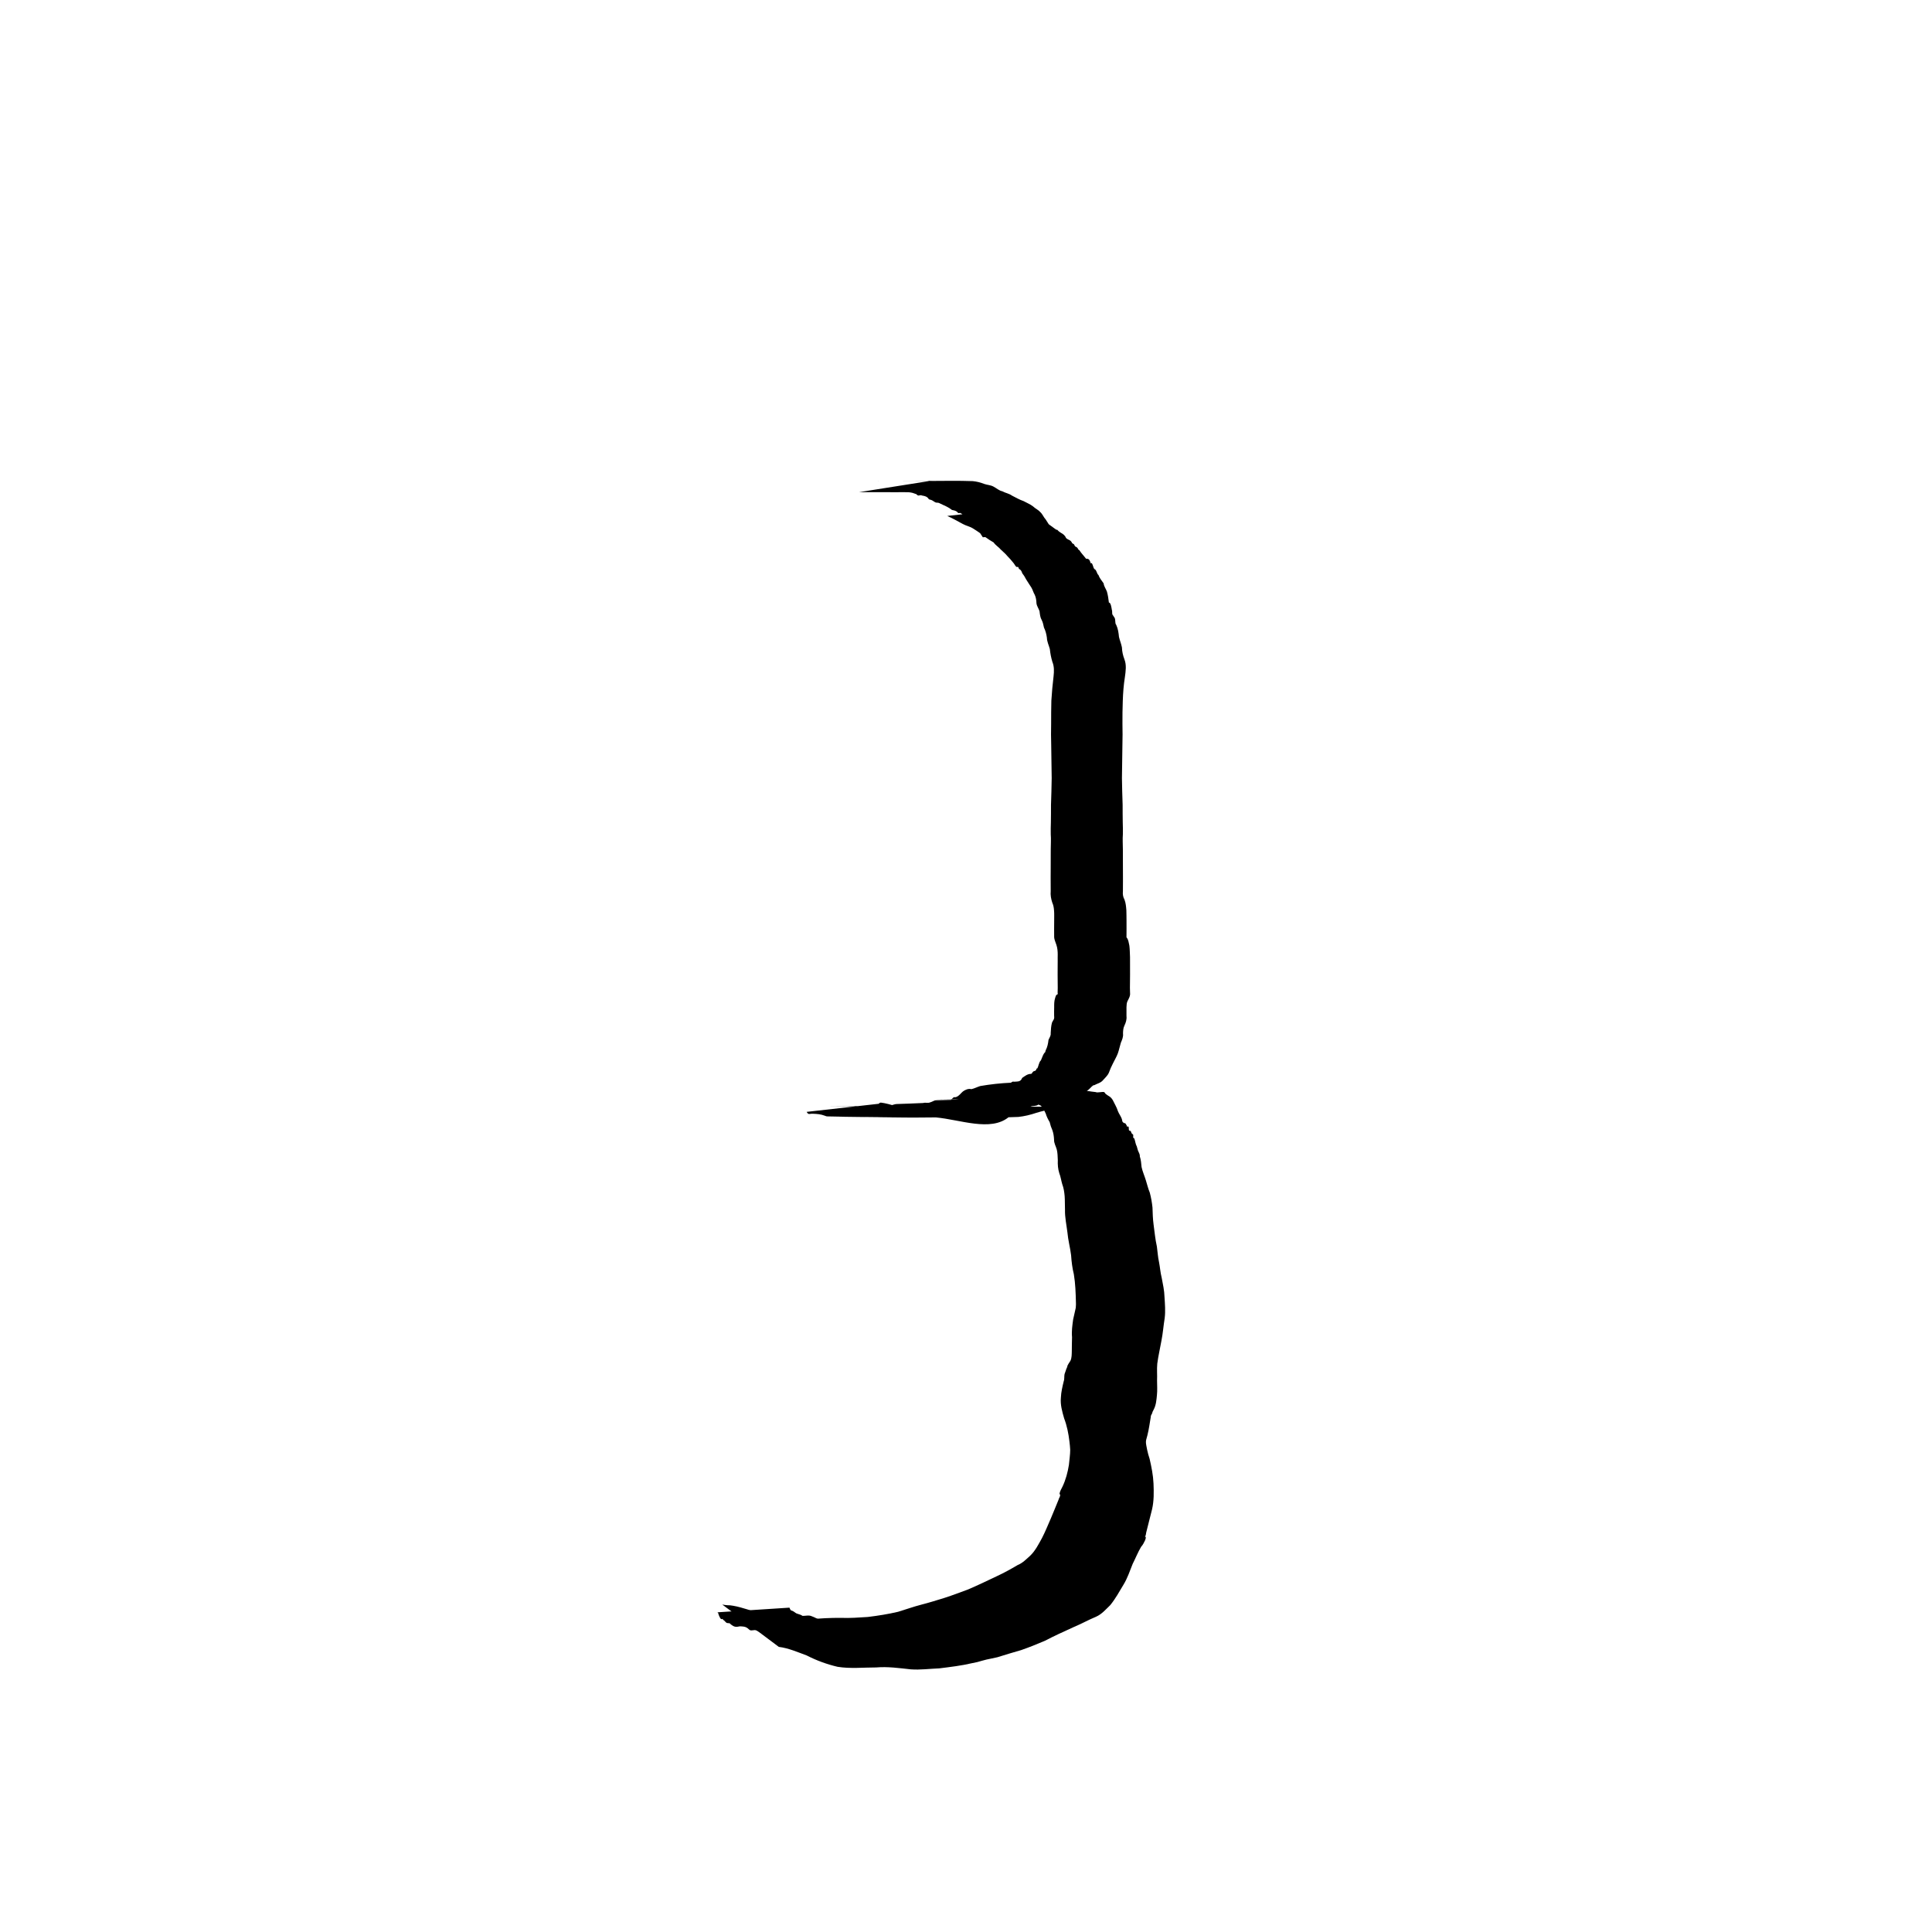
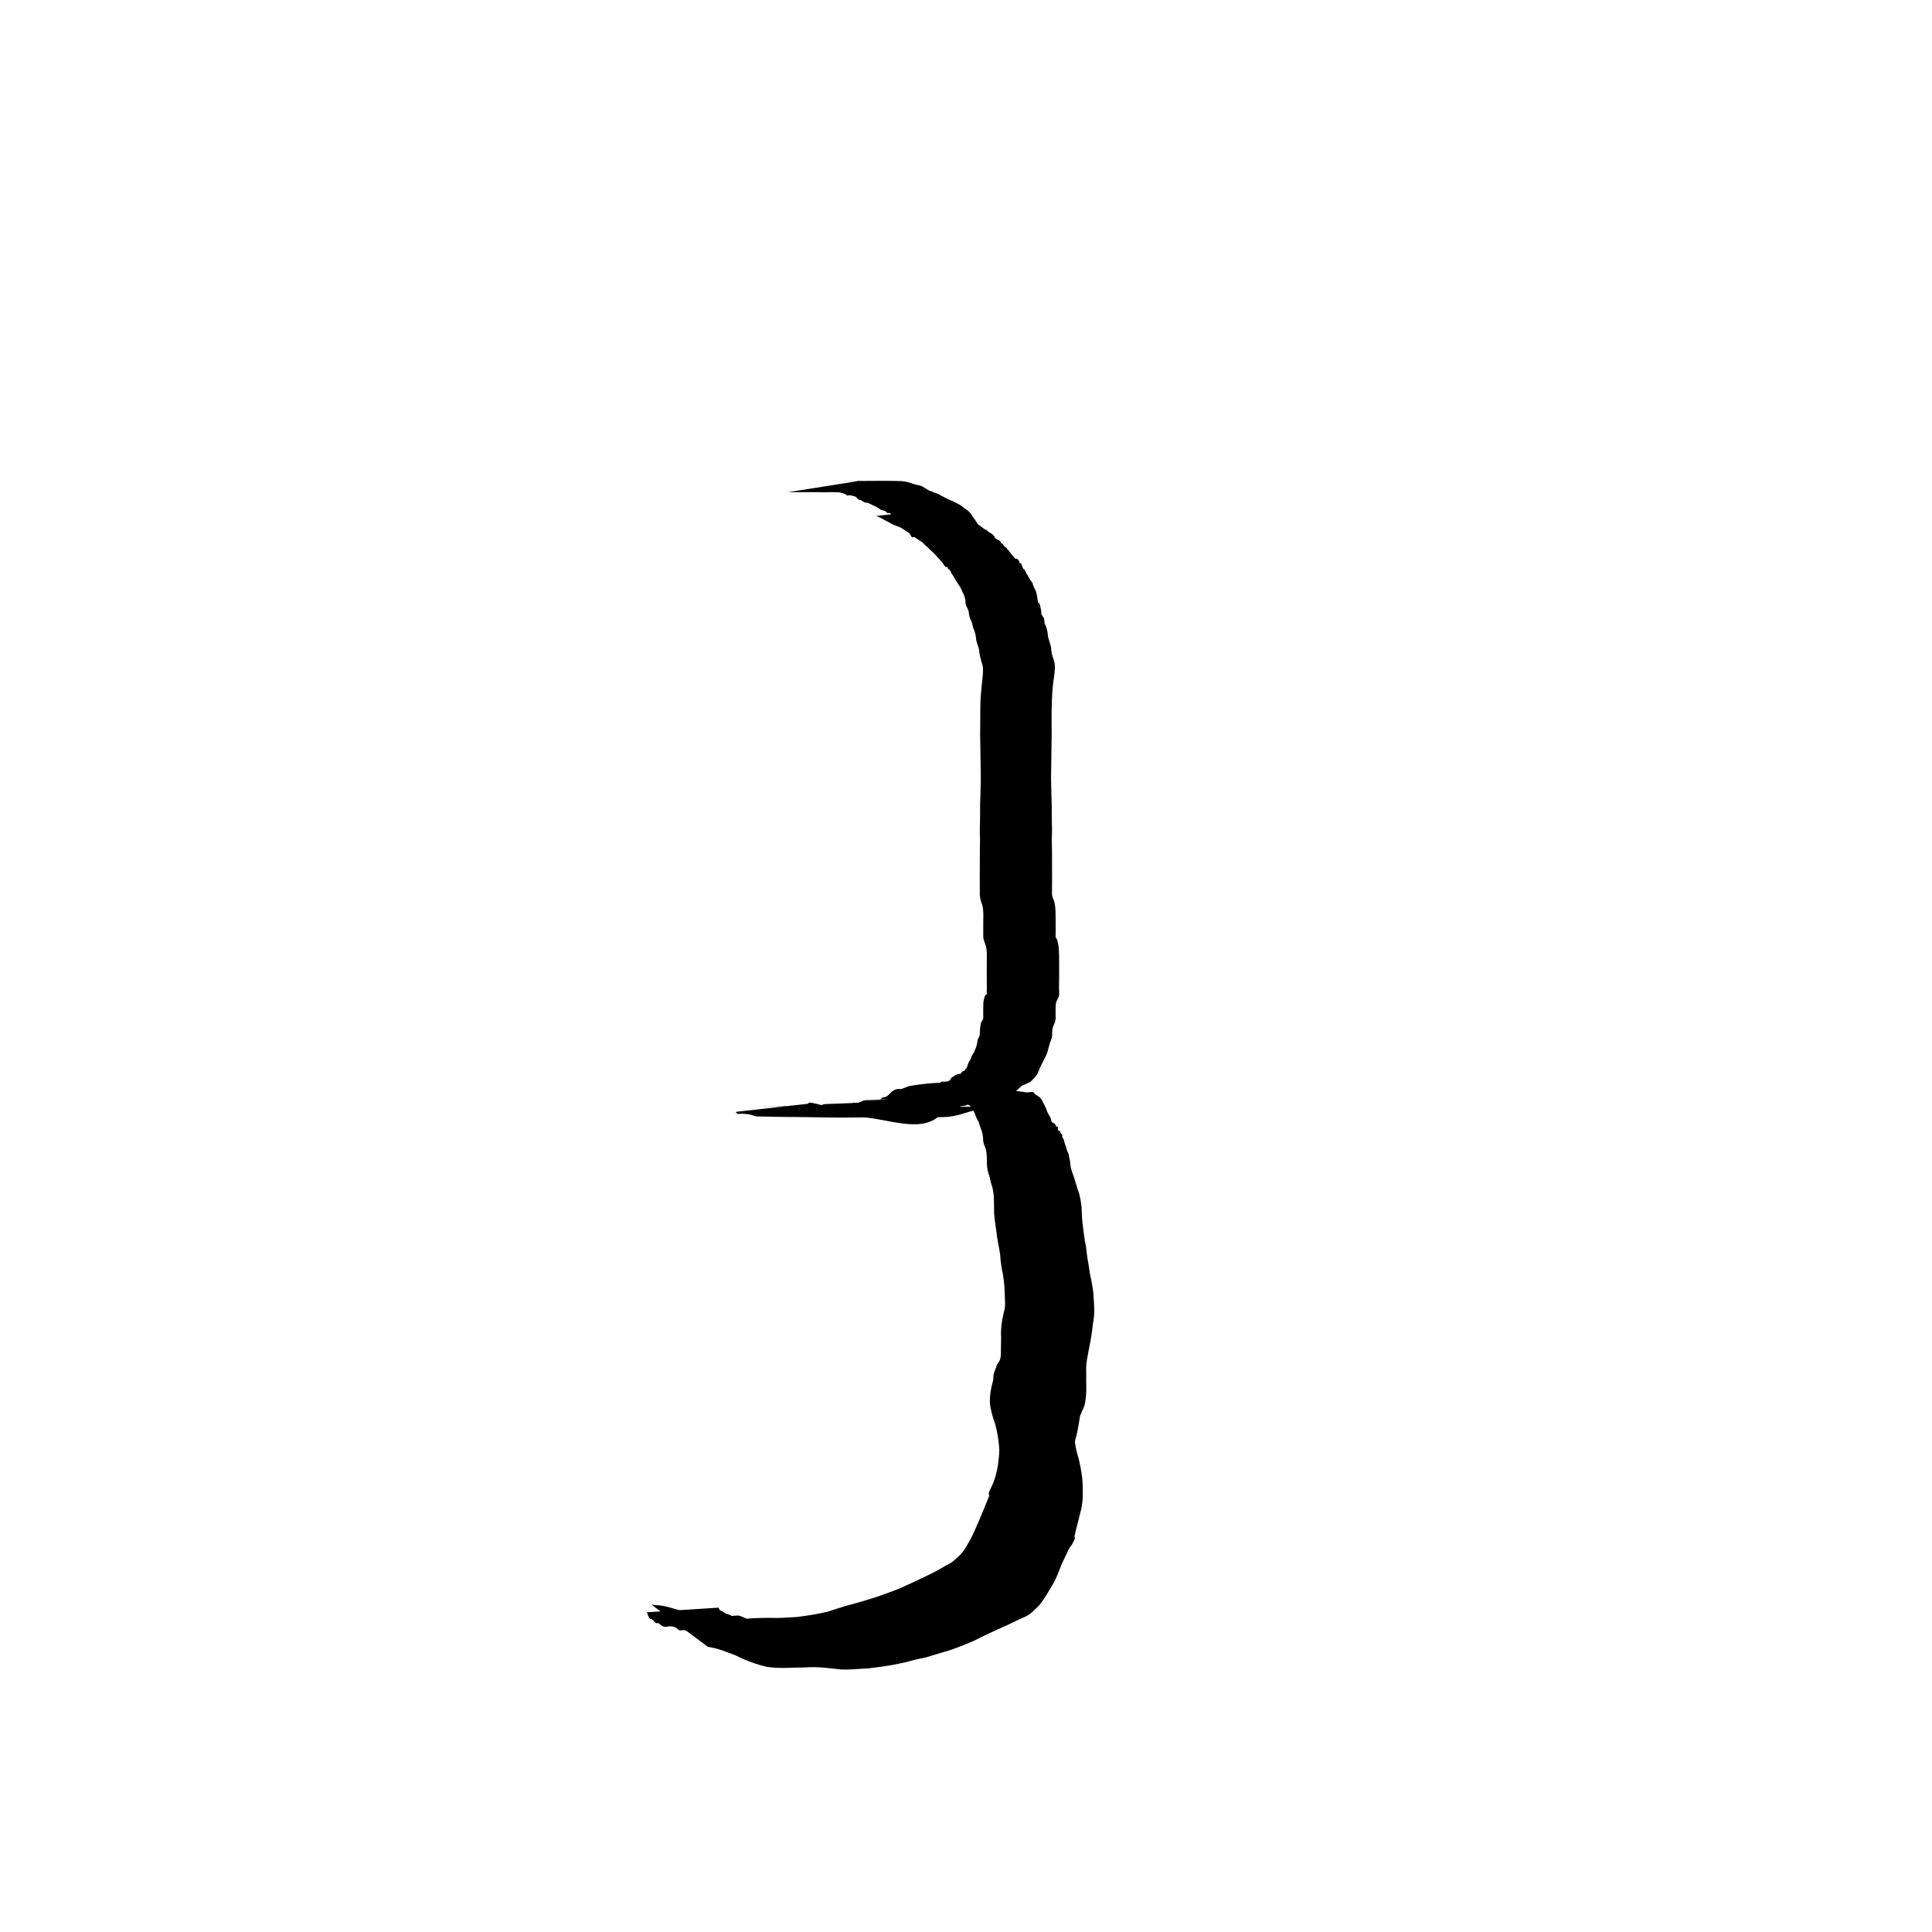
- <svg xmlns="http://www.w3.org/2000/svg" width="1000" height="1000" viewBox="0 0 264.583 264.583" version="1.1" id="svg1">
+ <svg xmlns="http://www.w3.org/2000/svg" width="1000" height="1000" viewBox="60 0 164 264.583" version="1.1" id="svg1">
  <defs id="defs1" />
  <path id="path1" style="fill:#000000;stroke-width:26.458" d="m 122.685,65.849 c 1.541,-0.006 3.091,0.026 4.64,0.019 l 0.098,-0.015 c 2.065,-0.009 -1.337,-0.007 -4.738,-0.004 z m 0,0 c -0.96,0.001 -1.877,0.002 -2.605,0.003 0.059,1.93e-4 0.119,6.51e-4 0.179,0.001 0.44,-0.002 0.88,-0.001 1.321,-0.002 0.368,-10e-7 0.736,-0.001 1.105,-0.003 z m 4.738,0.004 c -0.094,4.25e-4 0.334,-4.79e-4 0.215,0 -0.071,-1.5e-4 -0.142,-2.51e-4 -0.213,-5.16e-4 z m -0.098,0.015 -9.686,1.534 c 0.073,-1.5e-4 0.146,-2.52e-4 0.219,-5.17e-4 2.181,0.009 4.363,0.009 6.544,0.006 0.193,0.016 0.385,0.044 0.577,0.092 0.032,0.011 0.469,0.156 0.501,0.174 0.08,0.045 0.131,0.135 0.216,0.171 0.161,0.068 0.386,-0.101 0.543,0.013 0.287,0.055 0.564,0.087 0.795,0.29 0.076,0.067 0.115,0.173 0.198,0.232 0.062,0.044 0.146,0.042 0.219,0.063 0.278,0.076 0.413,0.247 0.665,0.36 0.133,0.059 0.292,0.02 0.431,0.063 0.083,0.025 0.157,0.072 0.236,0.107 0.542,0.255 1.126,0.488 1.589,0.865 0.222,0.033 0.476,0.097 0.665,0.228 0.077,0.054 0.118,0.155 0.203,0.195 0.109,0.052 0.263,-0.089 0.359,0.052 0.092,0.026 0.153,0.067 0.202,0.115 l -2.077,0.23 c 0.73,0.322 1.421,0.721 2.124,1.097 0.469,0.261 0.97,0.335 1.425,0.631 0.323,0.199 0.644,0.411 0.956,0.634 0.118,0.189 0.237,0.377 0.365,0.559 l 0.342,-0.027 c 0.362,0.27 0.748,0.508 1.141,0.738 0.262,0.393 0.703,0.631 0.985,0.979 0.296,0.289 0.629,0.551 0.89,0.877 0.306,0.32 0.615,0.649 0.883,1.005 0.103,0.117 0.237,0.45 0.418,0.5 0.104,0.029 0.086,-0.091 0.202,0.024 0.037,0.086 0.056,0.181 0.11,0.257 0.022,0.031 0.074,0.023 0.105,0.045 0.201,0.143 0.257,0.345 0.347,0.568 0.205,0.249 0.359,0.508 0.507,0.799 0.227,0.381 0.485,0.741 0.72,1.119 0.191,0.31 0.263,0.671 0.458,0.987 0.171,0.361 0.224,0.767 0.239,1.162 0.045,0.403 0.303,0.712 0.42,1.092 0.052,0.423 0.086,0.843 0.303,1.219 0.171,0.319 0.22,0.671 0.304,1.018 0.218,0.445 0.335,0.908 0.402,1.395 0.012,0.542 0.264,1.029 0.402,1.545 0.064,0.6 0.171,1.176 0.346,1.754 0.264,0.645 0.239,1.297 0.166,1.977 -0.132,1.109 -0.236,2.218 -0.303,3.333 -0.032,1.06 -0.026,2.12 -0.03,3.181 -0.027,0.979 -0.016,1.957 0.01,2.936 0.032,1.5 0.053,2.999 0.065,4.499 -0.005,1.224 -0.063,2.447 -0.095,3.67 0.019,0.789 -0.02,1.578 -0.015,2.368 -0.024,0.555 -0.023,1.11 -0.017,1.665 0.052,0.674 0.003,1.349 -5.2e-4,2.023 -0.014,0.527 0.007,1.054 -0.004,1.582 -0.003,0.502 0.005,1.004 -0.005,1.506 0.006,0.431 -0.015,0.862 -0.003,1.293 0.003,0.455 -0.003,0.91 0.006,1.365 -0.049,0.547 0.042,1.062 0.213,1.579 0.163,0.35 0.223,0.728 0.245,1.11 0.04,0.435 0.01,0.871 0.017,1.306 -0.004,0.389 -0.002,0.777 -0.008,1.166 0.009,0.391 -0.006,0.782 0.006,1.173 0.049,0.48 0.301,0.884 0.394,1.353 0.095,0.446 0.102,0.906 0.088,1.361 0.015,0.407 -0.011,0.815 -0.003,1.222 -0.002,0.382 8.3e-4,0.763 -0.005,1.145 -0.005,0.376 -0.002,0.752 0.009,1.128 0.011,0.463 0.01,0.928 -0.01,1.391 0.078,0.306 -0.11,0.165 -0.217,0.357 -0.067,0.12 -0.087,0.26 -0.133,0.39 -0.126,0.388 -0.124,0.814 -0.121,1.219 -0.022,0.406 -0.003,0.811 -0.007,1.217 0.062,0.447 -0.12,0.509 -0.29,0.889 -0.135,0.473 -0.152,0.962 -0.179,1.45 0.033,0.382 -0.162,0.582 -0.302,0.927 -0.056,0.517 -0.153,0.975 -0.391,1.438 -0.026,0.086 -0.035,0.179 -0.077,0.259 -0.024,0.046 -0.086,0.062 -0.115,0.105 -0.208,0.302 -0.297,0.666 -0.453,0.993 -0.293,0.252 -0.32,0.838 -0.508,1.112 -0.017,0.025 -0.061,0.007 -0.091,0.011 -0.075,0.414 -0.334,0.29 -0.47,0.426 -0.156,0.156 -0.171,0.207 -0.159,0.222 2.6e-4,2.8e-4 0.001,0.001 0.002,0.002 0.008,0.006 0.024,0.003 0.028,0.004 v 5.2e-4 5.2e-4 h -5.1e-4 c -0.006,0.004 -0.043,0.019 -0.156,0.076 -0.498,0.002 -0.825,0.293 -1.215,0.554 -0.212,0.551 -0.585,0.479 -1.075,0.519 -0.085,-7.9e-4 -0.174,-0.028 -0.254,-0.002 -0.015,0.005 -0.111,0.069 -0.214,0.139 -1.413,0.064 -2.816,0.216 -4.19,0.454 -0.416,0.122 -0.802,0.341 -1.226,0.429 -0.405,-0.105 -0.822,0.073 -1.152,0.312 -0.298,0.247 -0.508,0.595 -0.883,0.745 -0.2,0.069 -0.095,0.055 -0.314,0.036 -0.142,0.048 -0.237,0.155 -0.329,0.266 0.286,6.4e-4 0.593,0.001 0.921,0.002 -5e-4,3.7e-4 -0.001,6.6e-4 -0.002,0.001 -0.313,0.035 -0.63,0.046 -0.946,0.029 -0.022,0.026 -0.044,0.053 -0.067,0.078 -0.702,0.017 -1.403,0.035 -2.104,0.054 -0.206,0.006 -0.514,0.229 -0.735,0.274 -0.307,0.156 -0.677,-0.003 -0.986,0.1 -1.242,0.052 -2.463,0.109 -3.639,0.14 -0.193,0.005 -0.409,0.086 -0.619,0.143 -0.338,-0.091 -0.672,-0.193 -1.018,-0.255 -0.289,-0.021 -0.64,-0.205 -0.802,0.076 l -2.903,0.326 c -0.934,-4e-5 -1.868,0 -2.802,0 -0.548,-2e-5 -0.13,9.6e-4 -0.652,-10e-4 -0.117,8e-4 -0.469,0.002 -0.352,0.002 1.299,0.003 2.475,0.014 3.53,0.03 l -6.701,0.753 c 0.266,0.469 0.392,0.217 0.884,0.26 0.534,0.016 1.055,0.06 1.561,0.253 0.12,0.035 0.236,0.104 0.362,0.106 3.362,0.078 6.724,0.092 10.087,0.136 0.033,4.1e-4 0.063,7.6e-4 0.091,10e-4 -2.824,-1.5e-4 -5.648,-5.2e-4 -8.472,-5.2e-4 0.468,0.002 0.937,0.006 1.405,0.006 0.413,-0.002 0.827,-0.002 1.24,-0.002 3.511,-0.011 7.023,0.052 10.534,-0.001 3.319,0.299 7.484,1.975 9.953,-0.021 0.449,-0.015 0.898,-0.03 1.346,-0.045 0.834,-0.089 1.639,-0.284 2.436,-0.552 0.368,-0.106 0.743,-0.226 1.119,-0.306 0.07,0.134 0.135,0.271 0.199,0.404 0.117,0.414 0.318,0.798 0.536,1.167 0.087,0.383 0.206,0.742 0.368,1.101 0.15,0.412 0.209,0.848 0.232,1.284 -0.024,0.498 0.254,0.912 0.375,1.374 0.113,0.472 0.117,0.961 0.139,1.444 -0.026,0.623 0.017,1.205 0.206,1.801 0.191,0.48 0.253,0.995 0.4,1.491 0.201,0.524 0.281,1.072 0.33,1.627 0.048,0.617 0.018,1.235 0.047,1.853 -0.029,1.053 0.205,2.084 0.333,3.126 0.089,1.053 0.374,2.074 0.503,3.121 0.058,0.888 0.166,1.754 0.378,2.619 0.212,1.268 0.25,2.559 0.283,3.843 0.042,1.326 0.008,2.652 -0.011,3.978 0.089,1.076 0.295,2.137 0.39,3.213 0.073,1.077 0.083,2.157 0.075,3.236 0.032,1.035 0.004,2.071 -0.015,3.106 -0.051,0.707 -0.006,1.414 -0.018,2.121 -0.131,0.768 -0.255,1.543 -0.437,2.301 -0.217,0.893 -0.385,1.798 -0.464,2.714 0.042,0.687 -0.236,1.299 -0.36,1.962 -0.153,0.556 -0.163,1.13 -0.208,1.701 -0.015,0.485 0.029,0.976 -0.042,1.457 -0.177,0.594 -0.322,1.188 -0.373,1.807 -0.1,0.557 -0.258,1.126 -0.449,1.663 -0.266,0.594 -0.441,1.224 -0.52,1.869 0.003,0.666 -0.078,1.282 -0.264,1.922 -0.195,0.749 -0.578,1.435 -0.864,2.158 -0.245,0.739 -0.623,1.417 -0.96,2.115 -0.199,0.495 -0.436,0.936 -0.827,1.305 -1.012,0.851 -2.189,1.475 -3.376,2.043 -1.17,0.64 -2.462,1.053 -3.628,1.69 -0.873,0.339 -1.67,0.81 -2.514,1.21 -0.968,0.282 -1.95,0.503 -2.955,0.635 -0.741,0.143 -1.804,0.252 -2.524,0.599 0.446,0.067 0.878,0.218 1.292,0.483 -0.304,-8.4e-4 -0.609,0.002 -0.901,0.009 -0.378,-0.046 -0.755,-0.1 -1.132,-0.154 -0.554,0.154 -1.14,0.109 -1.729,0.129 -0.188,0.005 -0.375,0.009 -0.563,0.013 0.337,-0.12 0.672,-0.227 1.003,-0.313 -0.204,-0.023 -0.408,-0.044 -0.612,-0.061 -0.546,-0.092 -1.054,-0.309 -1.581,-0.468 -0.5,-0.121 -1.018,-0.117 -1.529,-0.126 -1.467,-0.068 -2.934,-0.085 -4.401,-0.079 -0.141,-0.035 -0.293,-0.074 -0.351,-0.089 -0.614,-0.175 -1.253,-0.236 -1.888,-0.286 -0.543,-0.008 -0.71,0.084 -1.218,-0.137 -0.265,-0.102 -0.581,-0.304 -0.878,-0.288 -0.25,0.013 -0.153,0.068 -0.142,0.074 -0.007,-0.003 -0.056,-0.026 -0.224,-0.083 -0.325,-0.14 -0.618,-0.32 -0.954,-0.434 -0.413,-0.207 -0.86,-0.05 -1.282,-0.061 -0.258,-0.194 -0.6,-0.232 -0.881,-0.36 -0.252,-0.187 -0.429,-0.321 -0.726,-0.405 -0.124,-0.184 -0.053,-0.067 -0.19,-0.363 l -9.9,0.64 c 0.181,0.067 0.093,0.004 0.186,0.266 0.061,0.177 0.199,0.56 0.376,0.674 0.037,0.024 0.082,-0.05 0.125,-0.04 0.107,0.023 0.145,0.192 0.256,0.206 0.113,0.097 0.196,0.228 0.316,0.315 0.172,0.124 0.476,-0.029 0.59,0.219 0.471,0.36 0.686,0.411 1.273,0.277 0.344,0.021 0.672,0.01 0.97,0.209 0.15,0.081 0.252,0.237 0.404,0.313 0.222,0.111 0.598,-0.076 0.835,0.029 0.49,0.167 0.748,0.546 1.289,0.46 0.627,-0.003 1.253,0.03 1.877,0.084 0.235,0.056 0.766,0.265 0.973,0.27 3.684,0.088 7.353,0.147 11.031,0.127 1.296,-0.004 2.873,0.011 3.709,0.027 0.41,-0.165 0.822,-0.332 1.23,-0.485 2.165,0.054 3.769,0.083 4.925,0.093 0.403,0.317 0.787,0.751 1.147,1.331 1.469,-0.012 2.938,-0.01 4.406,-0.085 0.88,-0.069 1.666,-0.244 2.449,-0.654 0.869,-0.14 1.707,-0.45 2.592,-0.51 1.042,-0.205 2.113,-0.42 3.058,-0.919 0.816,-0.432 1.665,-0.783 2.482,-1.212 1.19,-0.534 2.338,-1.155 3.52,-1.706 1.26,-0.668 2.517,-1.366 3.532,-2.388 0.409,-0.496 0.721,-0.974 0.904,-1.598 0.32,-0.724 0.664,-1.435 0.932,-2.182 0.284,-0.767 0.75,-1.46 0.899,-2.274 0.147,-0.671 0.262,-1.341 0.29,-2.029 0.093,-0.58 0.256,-1.137 0.478,-1.681 0.203,-0.612 0.435,-1.235 0.477,-1.882 0.082,-0.589 0.224,-1.163 0.362,-1.74 0.102,-0.53 0.071,-1.052 0.088,-1.59 -7.9e-4,-0.515 0.058,-1.025 0.155,-1.531 0.172,-0.691 0.373,-1.362 0.333,-2.086 0.078,-0.866 0.194,-1.728 0.453,-2.561 0.212,-0.833 0.318,-1.693 0.466,-2.54 -0.011,-0.707 0.034,-1.414 -0.015,-2.12 -0.016,-1.037 -0.04,-2.075 -0.013,-3.112 -0.021,-1.103 -0.024,-2.207 -0.102,-3.309 -0.076,-1.054 -0.226,-2.091 -0.393,-3.134 -0.017,-1.333 -0.047,-2.666 -0.044,-3.999 -0.021,-1.33 -0.069,-2.656 -0.212,-3.98 -0.081,-0.874 -0.338,-1.724 -0.339,-2.613 -0.192,-1.029 -0.435,-2.051 -0.563,-3.09 -0.124,-0.997 -0.306,-1.997 -0.24,-3.006 0.03,-0.642 0.007,-1.286 -0.017,-1.927 -0.041,-0.636 -0.122,-1.267 -0.333,-1.871 -0.194,-0.509 -0.212,-1.04 -0.364,-1.562 -0.255,-0.456 -0.279,-0.908 -0.235,-1.429 0.004,-0.559 -0.023,-1.117 -0.119,-1.669 -0.06,-0.251 -0.088,-0.534 -0.205,-0.766 -0.036,-0.072 -0.131,-0.114 -0.147,-0.193 -0.016,-0.079 -0.003,-0.162 -0.004,-0.242 -0.046,-0.518 -0.112,-1.038 -0.263,-1.538 -0.107,-0.408 -0.286,-0.696 -0.338,-1.123 -0.116,-0.438 -0.416,-0.767 -0.565,-1.172 -0.162,-0.538 -0.463,-0.996 -0.697,-1.497 -0.326,-0.543 -0.582,-0.516 -0.993,-0.865 -0.06,-0.075 -0.099,-0.174 -0.181,-0.225 -0.172,-0.107 -0.961,0.125 -1.157,-0.01 -0.413,-0.042 -0.823,-0.101 -1.231,-0.172 0.405,-0.21 0.533,-0.509 0.89,-0.754 0.033,-0.023 0.081,-0.008 0.121,-0.012 0.416,-0.236 0.905,-0.309 1.223,-0.705 0.28,-0.327 0.61,-0.592 0.792,-1.012 0.152,-0.434 0.343,-0.846 0.55,-1.257 0.221,-0.47 0.501,-0.907 0.68,-1.396 0.168,-0.478 0.26,-0.969 0.41,-1.447 0.173,-0.41 0.352,-0.811 0.295,-1.273 0.011,-0.36 0.026,-0.741 0.191,-1.068 0.199,-0.424 0.338,-0.835 0.285,-1.317 -0.006,-0.397 0.007,-0.793 -5.1e-4,-1.19 0.018,-0.291 0.011,-0.588 0.142,-0.855 0.18,-0.359 0.397,-0.698 0.347,-1.135 -0.021,-0.463 -0.021,-0.928 -0.01,-1.391 0.011,-0.376 0.015,-0.752 0.01,-1.128 -0.005,-0.381 -0.001,-0.762 -0.002,-1.143 0.01,-0.413 -0.011,-0.825 -0.002,-1.238 -0.029,-0.522 -0.023,-1.046 -0.09,-1.565 -0.094,-0.385 -0.116,-0.836 -0.394,-1.135 0.012,-0.391 -0.003,-0.781 0.007,-1.172 -0.005,-0.389 -0.001,-0.777 -0.003,-1.166 0.008,-0.459 -0.018,-0.918 -0.021,-1.377 -0.039,-0.486 -0.076,-0.972 -0.25,-1.434 -0.212,-0.391 -0.263,-0.738 -0.222,-1.187 0.009,-0.455 0.003,-0.909 0.006,-1.364 0.011,-0.432 -0.009,-0.863 -0.003,-1.294 -0.01,-0.502 -0.002,-1.004 -0.005,-1.506 -0.011,-0.527 0.01,-1.055 -0.004,-1.582 -0.003,-0.674 -0.053,-1.349 -5.1e-4,-2.023 0.007,-0.555 0.007,-1.11 -0.017,-1.665 0.005,-0.789 -0.034,-1.578 -0.015,-2.368 -0.033,-1.223 -0.09,-2.446 -0.095,-3.67 0.012,-1.5 0.033,-3 0.064,-4.499 0.025,-0.979 0.033,-1.956 0.006,-2.935 -0.002,-1.045 0.002,-2.092 0.045,-3.136 0.037,-1.09 0.116,-2.18 0.289,-3.258 0.11,-0.791 0.24,-1.655 -0.058,-2.421 -0.205,-0.542 -0.329,-1.062 -0.347,-1.647 -0.094,-0.502 -0.299,-0.962 -0.405,-1.441 -0.052,-0.561 -0.133,-1.121 -0.372,-1.637 -0.236,-0.25 -0.03,-0.815 -0.304,-1.091 -0.021,-0.055 -0.227,-0.335 -0.23,-0.348 -0.054,-0.201 0.006,-0.447 -0.075,-0.648 -0.032,-0.217 -0.147,-1.032 -0.399,-0.969 -0.06,-0.507 -0.128,-1.008 -0.267,-1.501 -0.135,-0.388 -0.407,-0.704 -0.454,-1.135 -0.261,-0.39 -0.559,-0.703 -0.708,-1.144 -0.253,-0.203 -0.225,-0.646 -0.517,-0.799 -0.222,-0.07 -0.293,-1.065 -0.526,-0.784 -0.165,-0.396 -0.17,-0.671 -0.661,-0.651 -0.305,-0.414 -0.639,-0.734 -0.912,-1.163 -0.119,-0.079 -0.154,-0.098 -0.159,-0.103 v -5.17e-4 -5.16e-4 -5.17e-4 h 5.2e-4 5.2e-4 c 0.003,-6.2e-4 0.01,-0.001 0.013,-0.006 1.9e-4,-2.37e-4 8.7e-4,-0.001 0.001,-0.002 0.008,-0.015 -0.007,-0.066 -0.155,-0.245 -0.077,-0.093 -0.228,-0.103 -0.304,-0.197 -0.059,-0.073 -0.072,-0.178 -0.131,-0.251 -0.036,-0.045 -0.097,-0.062 -0.146,-0.092 -0.107,-0.064 -0.139,-0.081 -0.143,-0.085 v -5.17e-4 h 5.2e-4 l 5.1e-4,-5.16e-4 c 0.003,-5.71e-4 0.014,8e-5 0.02,-0.006 0.012,-0.015 -4.5e-4,-0.066 -0.155,-0.244 -0.206,-0.238 -0.654,-0.247 -0.749,-0.614 -0.352,-0.482 -0.475,-0.396 -0.87,-0.705 -0.392,-0.308 -0.006,-0.161 -0.417,-0.275 -0.329,-0.246 -0.67,-0.479 -0.997,-0.726 -0.142,-0.221 -0.278,-0.446 -0.423,-0.662 -0.297,-0.317 -0.424,-0.729 -0.752,-1.016 -0.295,-0.331 -0.691,-0.479 -0.997,-0.785 -0.391,-0.298 -0.835,-0.461 -1.271,-0.706 -0.548,-0.188 -1.076,-0.489 -1.598,-0.757 -0.405,-0.295 -0.889,-0.35 -1.316,-0.589 -0.457,-0.097 -0.792,-0.422 -1.203,-0.639 -0.415,-0.229 -0.842,-0.218 -1.283,-0.371 -0.502,-0.203 -1.025,-0.331 -1.562,-0.383 -1.964,-0.072 -3.933,-0.032 -5.902,-0.024 z m -4.896,158.375 c -0.027,0.011 -0.054,0.022 -0.081,0.033 0.964,-0.005 0.786,-0.019 0.081,-0.033 z m -0.081,0.033 c -1.12,0.005 -3.782,-0.002 -8.95,-0.039 0.421,0.063 0.823,0.214 1.232,0.356 0.972,0.345 2.057,0.192 3.055,0.47 1.437,0.455 3.046,-0.139 4.663,-0.787 z m -8.95,-0.039 c -0.137,-0.02 -0.275,-0.031 -0.417,-0.03 -0.498,0.002 -0.997,0.011 -1.496,0.015 0.673,0.005 1.31,0.01 1.913,0.015 z m 11.578,-0.905 c 0.431,0.049 0.86,0.11 1.289,0.171 0.181,-0.05 0.359,-0.122 0.533,-0.224 0.066,-0.041 0.135,-0.078 0.209,-0.114 -0.652,-0.098 -1.333,-0.013 -2.03,0.167 z m 5.346,-72.783 c 0.009,-0.011 0.017,-0.022 0.026,-0.033 -0.928,-0.002 -1.643,-0.004 -2.178,-0.006 0.609,0.006 1.347,0.016 2.043,0.032 0.036,0.003 0.072,0.005 0.109,0.007 z m -6.848,-83.159 c 0.253,-0.002 0.503,-0.006 0.753,0.007 -2.792,3.14e-4 -4.058,8.07e-4 -4.397,0.001 0.425,-3.76e-4 2.17,-0.002 3.644,-0.008 z m 18.74,83.881 c 0.105,0.052 0.211,0.101 0.316,0.142 0.05,0.047 0.096,0.098 0.14,0.15 -0.544,-0.002 -1.056,-0.004 -1.537,-0.006 0.003,-0.003 0.006,-0.006 0.009,-0.008 0.347,-0.149 0.726,-0.023 1.057,-0.272 0.005,-0.002 0.01,-0.004 0.015,-0.006 z m -18.175,1.756 c 0.114,-1.7e-4 0.457,5.2e-4 0.343,5.2e-4 -0.155,-1e-5 -0.309,1e-5 -0.464,0 0.036,-1.2e-4 0.075,-4.8e-4 0.121,-5.2e-4 z" />
  <path style="fill:#000000;stroke-width:0.265" id="path2" d="m 106.656,225.536 c 1.323,0.165 2.573,0.717 3.818,1.174 1.338,0.687 2.767,1.212 4.231,1.555 1.747,0.281 3.525,0.086 5.286,0.088 1.594,-0.136 3.17,0.092 4.749,0.261 1.293,0.095 2.591,-0.086 3.887,-0.135 1.515,-0.189 3.042,-0.366 4.53,-0.72 0.23,-0.048 0.462,-0.087 0.69,-0.143 0.406,-0.116 0.825,-0.24 1.236,-0.339 0.505,-0.122 1.012,-0.195 1.516,-0.324 1.079,-0.326 2.151,-0.676 3.239,-0.973 1.101,-0.383 2.181,-0.815 3.252,-1.275 1.275,-0.664 2.582,-1.262 3.893,-1.856 1.057,-0.442 2.064,-1.003 3.121,-1.443 0.792,-0.347 1.338,-1.01 1.947,-1.592 0.695,-0.854 1.229,-1.827 1.794,-2.77 0.557,-0.897 0.878,-1.904 1.273,-2.876 0.398,-0.774 0.709,-1.592 1.158,-2.34 0.242,-0.261 0.383,-0.566 0.537,-0.881 0.048,-0.148 0.105,-0.258 0.1,-0.414 -0.01,-0.24 0.032,-0.057 -0.102,-0.013 -0.039,0.013 0.024,-0.079 0.036,-0.118 0.103,-0.328 0.054,-0.128 0.124,-0.529 0.249,-1.057 0.546,-2.102 0.797,-3.159 0.271,-1.166 0.252,-2.357 0.203,-3.544 -0.049,-1.146 -0.278,-2.276 -0.536,-3.391 -0.268,-0.797 -0.435,-1.618 -0.545,-2.45 -0.016,-0.659 0.131,-1.295 0.302,-1.926 0.163,-0.436 0.157,-0.926 0.312,-1.36 0.105,-0.185 0.211,-0.337 0.298,-0.531 -0.023,-0.053 0.092,-0.294 0.223,-0.532 0.299,-0.593 0.35,-1.267 0.414,-1.918 0.071,-0.667 0.021,-1.335 0.018,-2.004 0.036,-0.772 -0.044,-1.537 0.029,-2.308 0.137,-1.055 0.385,-2.092 0.57,-3.139 0.203,-1.03 0.278,-2.075 0.447,-3.11 0.116,-0.955 0.035,-1.917 -0.027,-2.873 -0.019,-0.896 -0.223,-1.768 -0.385,-2.645 -0.184,-0.706 -0.224,-1.436 -0.368,-2.151 -0.157,-0.698 -0.189,-1.414 -0.291,-2.12 -0.227,-1 -0.313,-2.022 -0.455,-3.035 -0.103,-0.765 -0.121,-1.537 -0.146,-2.308 -0.072,-0.694 -0.189,-1.366 -0.369,-2.038 -0.233,-0.558 -0.366,-1.146 -0.548,-1.72 -0.184,-0.603 -0.445,-1.17 -0.578,-1.789 -0.043,-0.491 -0.086,-0.992 -0.242,-1.463 0.025,-0.316 -0.163,-0.542 -0.259,-0.816 -0.06,-0.171 -0.093,-0.351 -0.146,-0.524 -0.19,-0.344 -0.213,-0.736 -0.343,-1.1 -0.262,-0.141 -0.116,-0.247 -0.156,-0.502 -0.011,-0.072 -0.111,-0.094 -0.159,-0.15 -0.157,-0.149 -0.095,-0.427 -0.338,-0.421 -0.209,-0.024 -0.007,-0.524 -0.198,-0.573 -0.23,-0.059 -0.056,0.311 -0.182,-0.121 -0.072,-0.065 -0.124,-0.278 -0.224,-0.317 -0.347,-0.137 0.107,0.123 -0.2,-0.065 -0.14,-0.111 -0.283,-0.215 -0.411,-0.34 -0.021,-0.019 -0.035,-0.054 -0.063,-0.059 -1.393,-0.245 1.614,1.051 -2.112,-0.951 0,0 -8.373,-3.559 -8.373,-3.559 v 0 c -0.487,-0.232 -1.29,-1.135 -1.876,-0.607 -0.02,0.018 0.036,0.039 0.054,0.058 0.134,0.135 0.244,0.288 0.384,0.418 0.096,0.117 0.058,0.051 0.111,0.201 0.059,0.078 0.275,0.064 0.35,0.123 0.259,-0.026 0.014,-0.043 0.123,0.221 0.037,0.089 0.346,-0.033 0.368,-0.018 0.046,0.03 0.022,0.107 0.034,0.161 0.013,0.426 0.164,0.152 0.312,0.506 0.262,0.478 -0.066,0.108 0.269,0.105 0.031,-2.6e-4 0.084,0.471 0.089,0.489 0.081,0.084 0.246,0.191 0.306,0.284 0.117,0.182 0.1,0.453 0.191,0.645 0.066,0.128 0.158,0.246 0.198,0.385 0.079,0.276 0.041,0.546 0.287,0.755 0.07,0.494 0.341,0.932 0.389,1.425 0.059,0.671 0.135,1.364 0.479,1.958 0.051,0.182 0.136,0.353 0.185,0.535 0.114,0.42 0.155,0.861 0.36,1.258 0.274,0.574 0.403,1.169 0.511,1.796 0.204,0.758 0.057,1.582 0.225,2.353 0.09,0.693 0.286,1.38 0.337,2.078 0.013,0.181 -0.009,0.363 -0.001,0.545 0.006,0.141 0.03,0.28 0.045,0.42 0.044,0.233 0.118,0.461 0.142,0.697 0.049,0.477 -0.009,0.97 0.111,1.442 0.138,0.739 0.343,1.459 0.386,2.215 0.228,0.808 0.407,1.625 0.544,2.454 0.023,0.891 0.111,1.777 0.15,2.667 -0.119,1.037 -0.28,2.065 -0.35,3.107 -0.189,1.064 -0.45,2.113 -0.68,3.168 -0.11,0.803 -0.225,1.604 -0.15,2.417 -0.003,0.635 -0.041,1.268 -0.032,1.902 -0.012,0.441 0.005,0.914 -0.184,1.322 -0.177,0.259 -0.391,0.594 -0.476,0.851 0.222,-0.34 -0.169,0.386 -0.151,0.461 -0.019,0.055 -0.178,0.501 -0.183,0.527 -0.068,0.315 0.006,0.668 -0.113,0.978 -0.176,0.742 -0.358,1.473 -0.388,2.242 -0.095,0.966 0.177,1.907 0.444,2.832 0.388,1.016 0.601,2.091 0.726,3.17 0.029,0.257 0.107,0.891 0.106,1.151 -0.002,0.687 -0.118,1.38 -0.178,2.063 -0.167,1.02 -0.429,2.028 -0.877,2.964 -0.144,0.299 -0.357,0.635 -0.402,0.955 -5.3e-4,0.115 0.03,0.046 0.064,0.137 0.08,0.246 -0.159,0.466 -0.202,0.703 -0.356,0.832 -0.668,1.68 -1.033,2.509 -0.404,0.911 -0.769,1.839 -1.226,2.725 -0.47,0.849 -0.909,1.741 -1.615,2.425 -0.545,0.49 -1.042,1.017 -1.738,1.297 -0.94,0.559 -1.902,1.087 -2.896,1.545 -1.282,0.611 -2.564,1.227 -3.869,1.785 -1.071,0.393 -2.134,0.805 -3.22,1.152 -1.066,0.33 -2.132,0.664 -3.214,0.941 -1.07,0.275 -2.104,0.654 -3.162,0.971 -1.367,0.323 -2.759,0.541 -4.153,0.711 -1.226,0.075 -2.452,0.175 -3.681,0.122 -1.443,-0.011 -2.882,0.066 -4.319,0.207 -1.642,0.172 -3.29,0.202 -4.907,-0.194 -1.225,-0.29 -2.373,-0.786 -3.569,-1.167 -0.643,-0.188 -1.281,-0.393 -1.944,-0.501 -0.763,-0.125 -0.374,-0.026 -1.086,-0.103 -0.141,-0.015 -0.281,-0.044 -0.421,-0.066 z" />
</svg>
